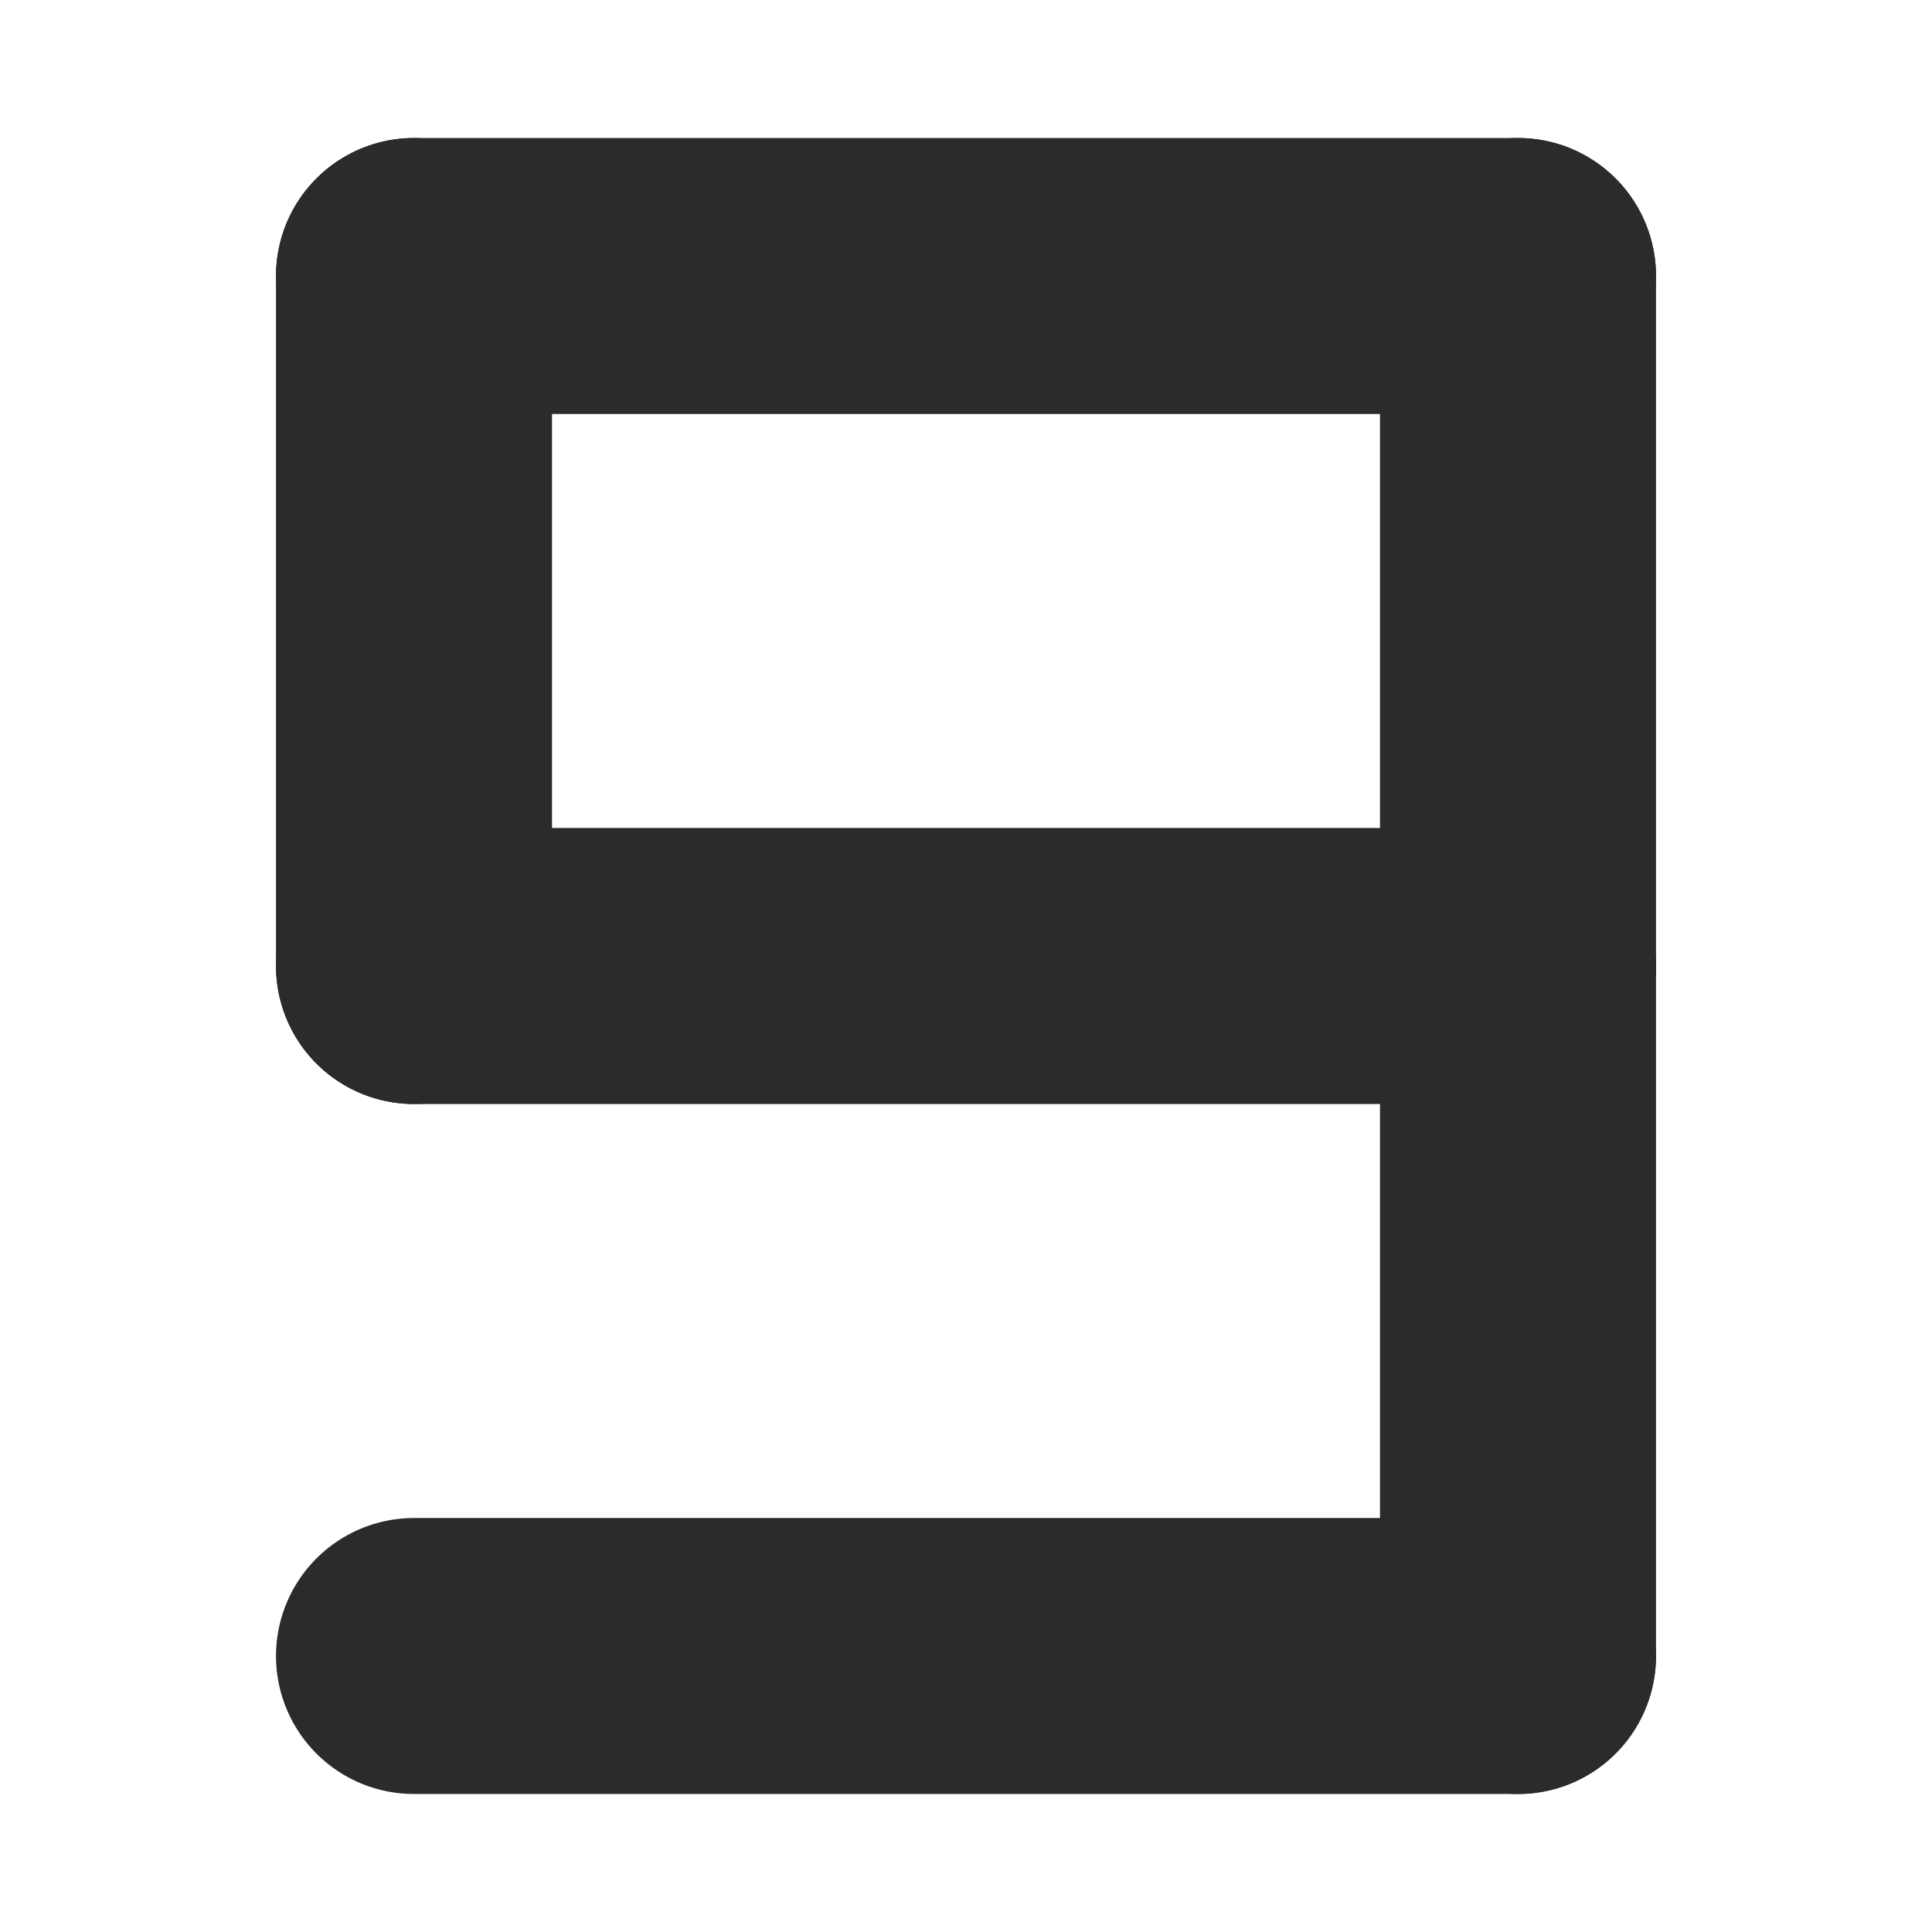
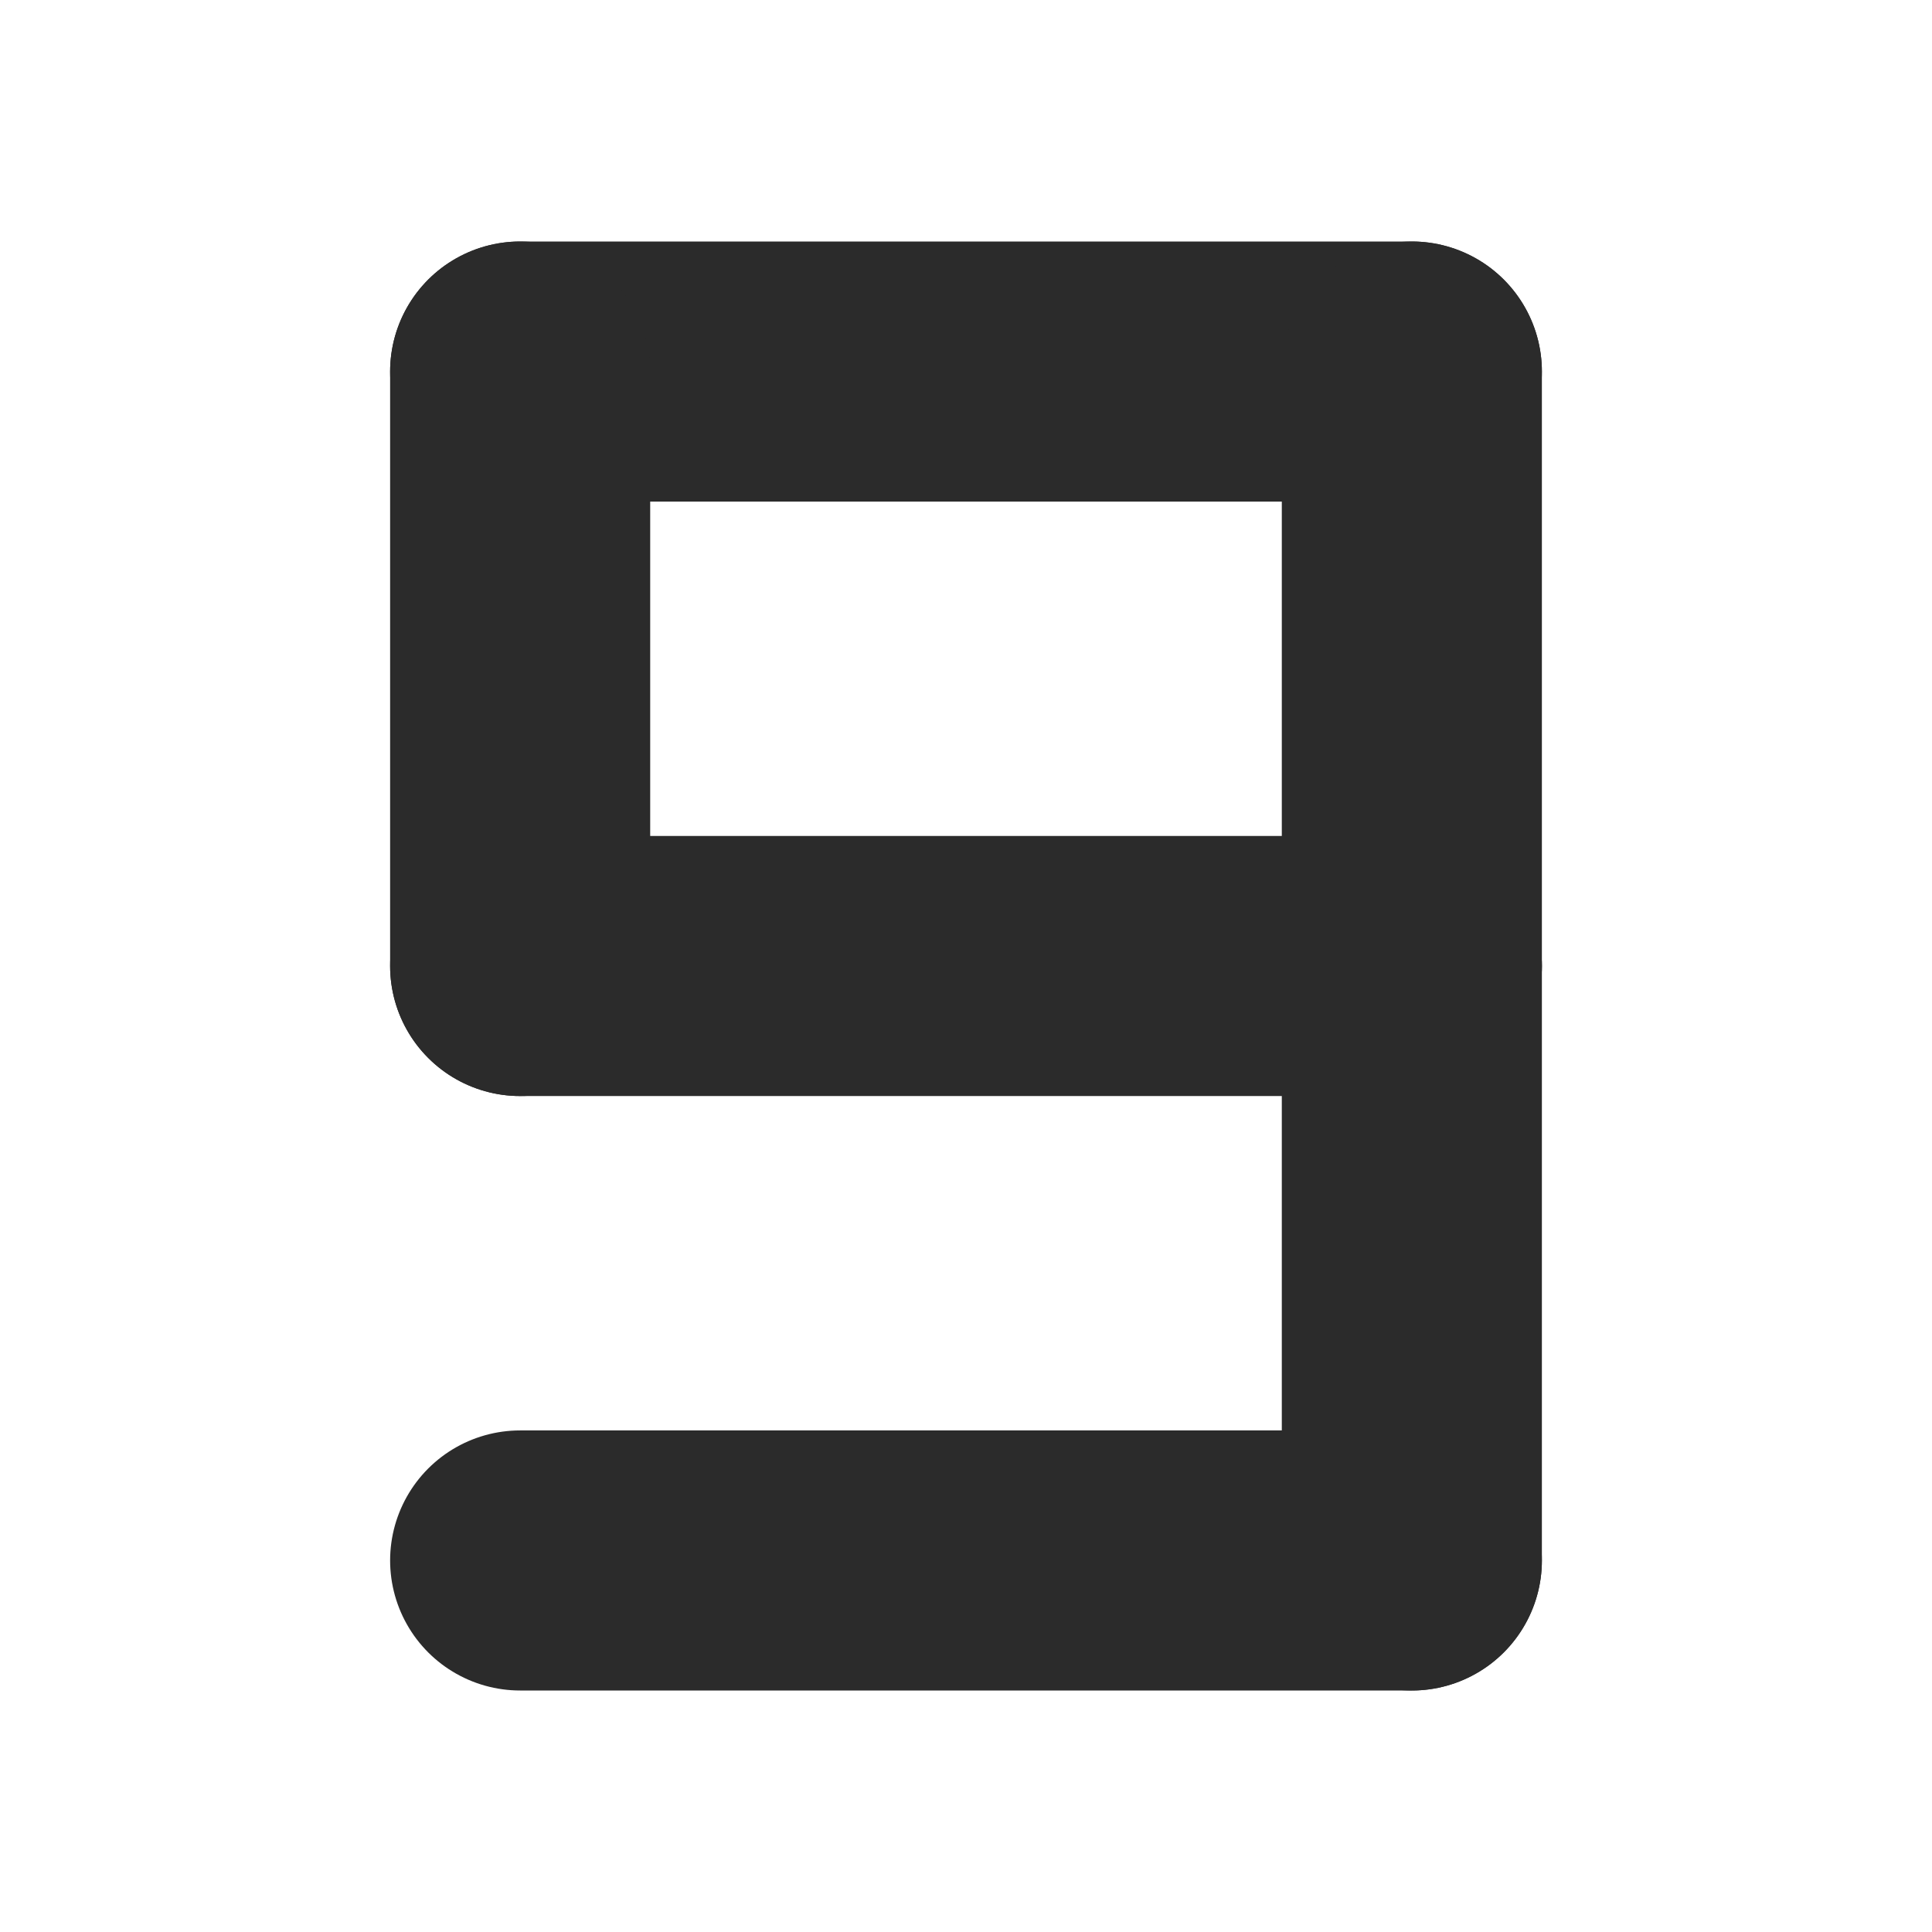
- <svg xmlns="http://www.w3.org/2000/svg" width="28" height="28" viewBox="0 0 28 28">
-   <g stroke="#2b2b2b" stroke-width="4" stroke-linecap="round" fill="none">
-     <line x1="6" y1="4" x2="22" y2="4" />
-     <line x1="22" y1="4" x2="22" y2="14" />
-     <line x1="22" y1="14" x2="22" y2="24" />
-     <line x1="6" y1="24" x2="22" y2="24" />
-     <line x1="6" y1="4" x2="6" y2="14" />
-     <line x1="6" y1="14" x2="22" y2="14" />
+ <svg xmlns="http://www.w3.org/2000/svg" width="26" height="26" viewBox="0 0 26 26">
+   <g stroke="#2b2b2b" stroke-width="3.5" stroke-linecap="round" fill="none">
+     <line x1="7" y1="5" x2="19" y2="5" />
+     <line x1="19" y1="5" x2="19" y2="13" />
+     <line x1="19" y1="13" x2="19" y2="21" />
+     <line x1="7" y1="21" x2="19" y2="21" />
+     <line x1="7" y1="5" x2="7" y2="13" />
+     <line x1="7" y1="13" x2="19" y2="13" />
  </g>
</svg>
